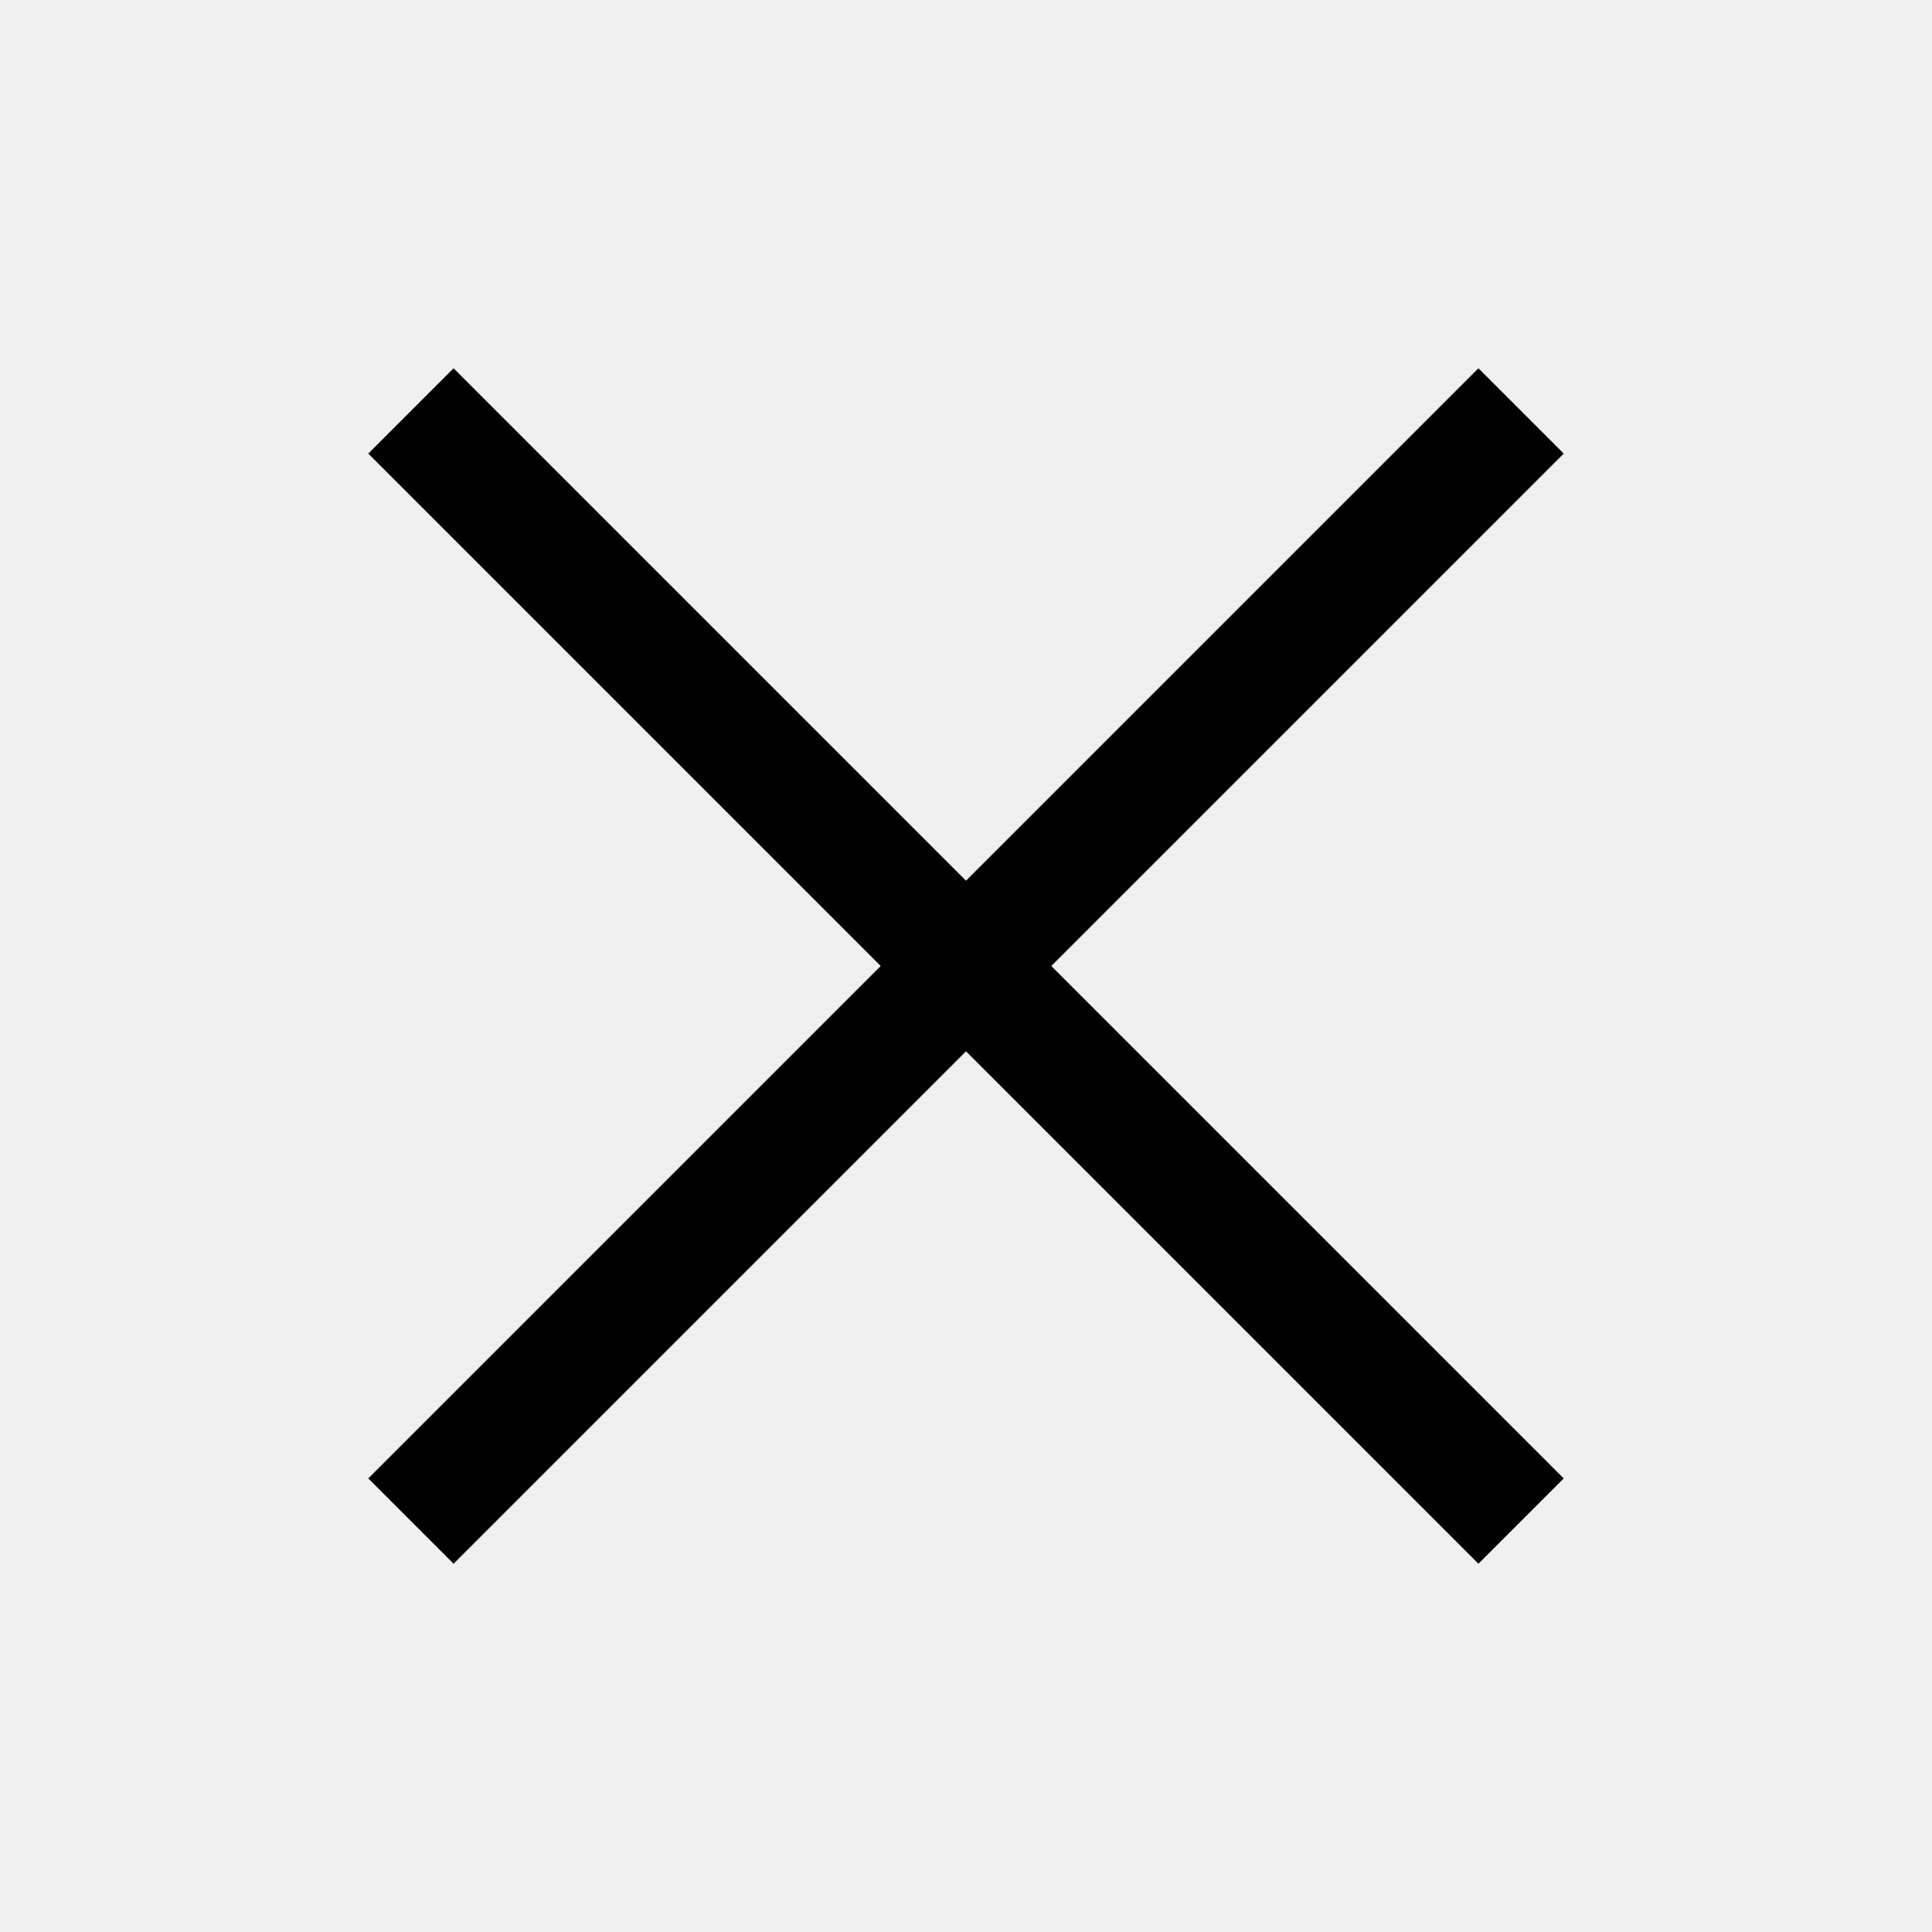
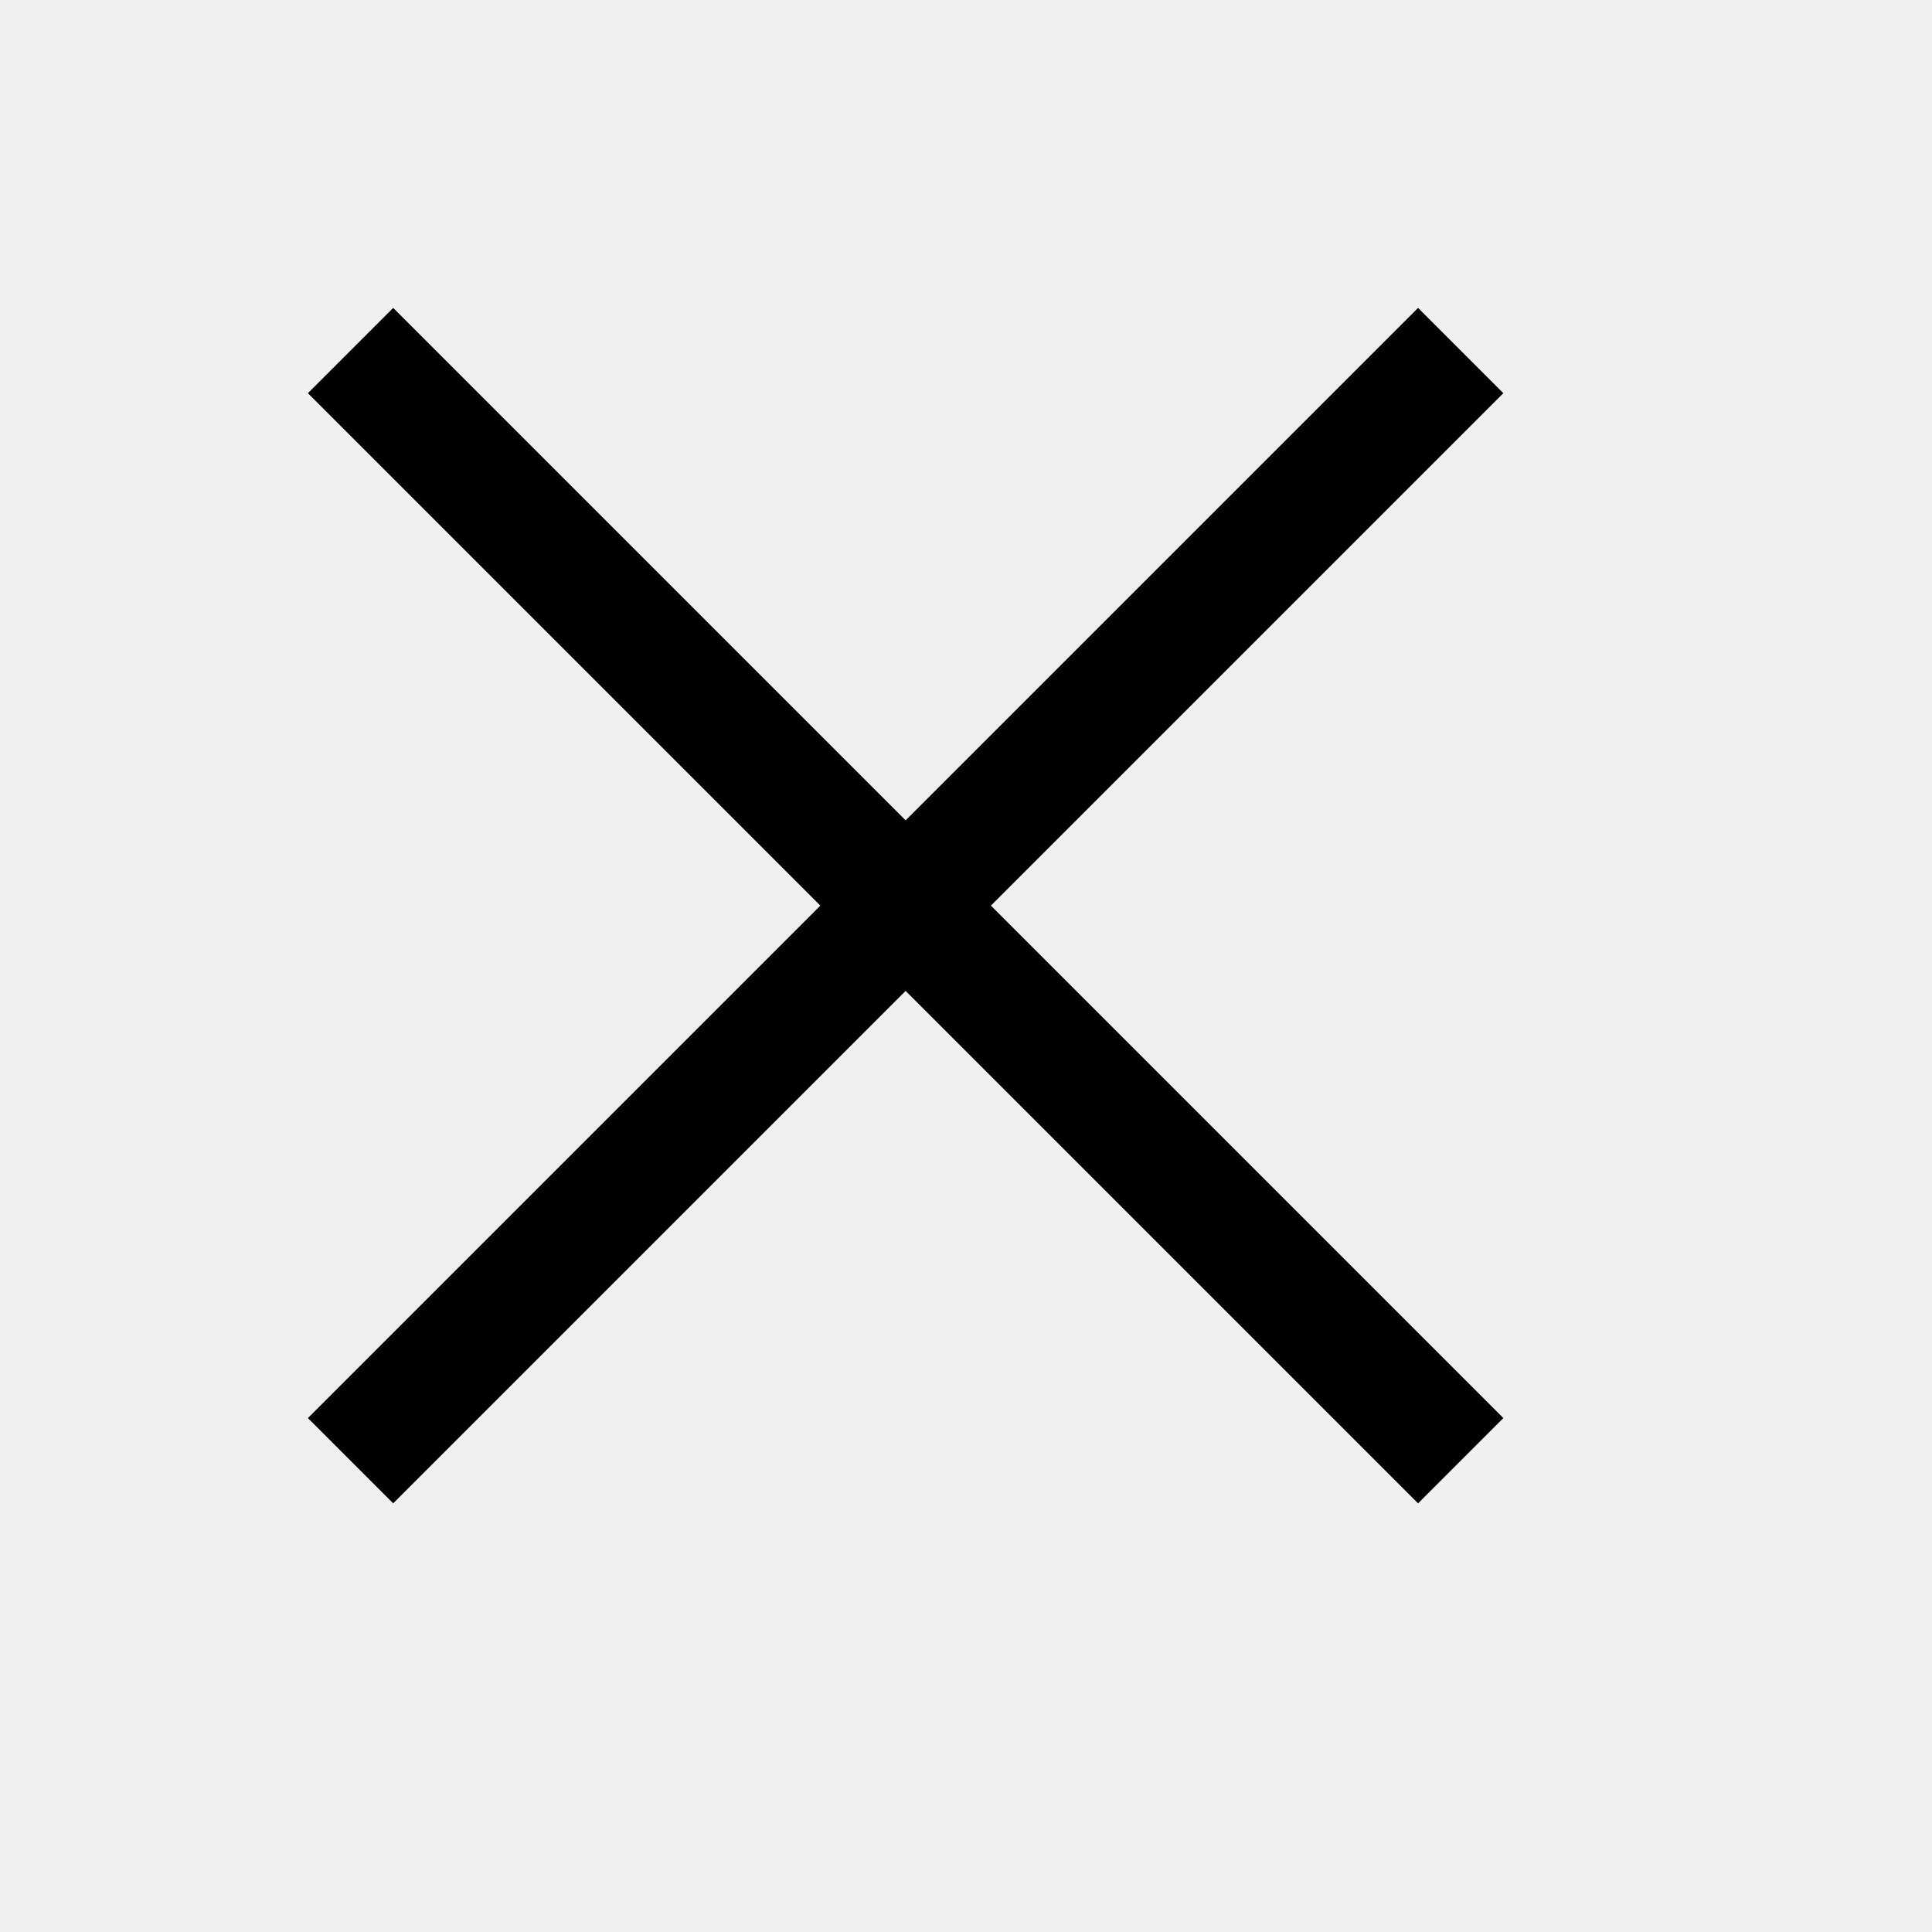
<svg xmlns="http://www.w3.org/2000/svg" version="1.1" id="Livello_1" x="0px" y="0px" viewBox="0 0 512 512" style="enable-background:new 0 0 512 512;" xml:space="preserve">
-   <style type="text/css">
- 	.st0{stroke:#000000;stroke-width:32;stroke-linejoin:round;stroke-miterlimit:10;}
- 	.st1{stroke:#000000;stroke-width:64;stroke-miterlimit:10;}
- 	.st2{stroke:#000000;stroke-width:32;stroke-miterlimit:10;}
- 	.st3{stroke:#000000;stroke-width:96;stroke-miterlimit:10;}
- 	.st4{fill:none;stroke:#FFFFFF;stroke-width:32;stroke-miterlimit:10;}
- 	.st5{fill:none;stroke:#000000;stroke-width:32;stroke-linejoin:round;stroke-miterlimit:10;}
- 	.st6{fill:none;stroke:#000000;stroke-width:64;stroke-linejoin:round;stroke-miterlimit:10;}
- 	.st7{fill:none;stroke:#000000;stroke-width:96;stroke-linejoin:round;stroke-miterlimit:10;}
- 	.st8{fill:#FFFFFF;}
- 	.st9{fill:none;stroke:#FFFFFF;stroke-width:64;stroke-linejoin:round;stroke-miterlimit:10;}
- </style>
-   <polygon points="391.8,97.6 256,233.4 120.2,97.6 97.6,120.2 233.4,256 97.6,391.8 120.2,414.4 256,278.6 391.8,414.4 414.4,391.8   278.6,256 414.4,120.2 " />
+   <polygon points="104.2,398.4 240,262.6 375.8,398.4 398.4,375.8 262.6,240 398.4,104.2 375.8,81.6 240,217.4 104.2,81.6 81.6,104.2   217.4,240 81.6,375.8 " />
</svg>
